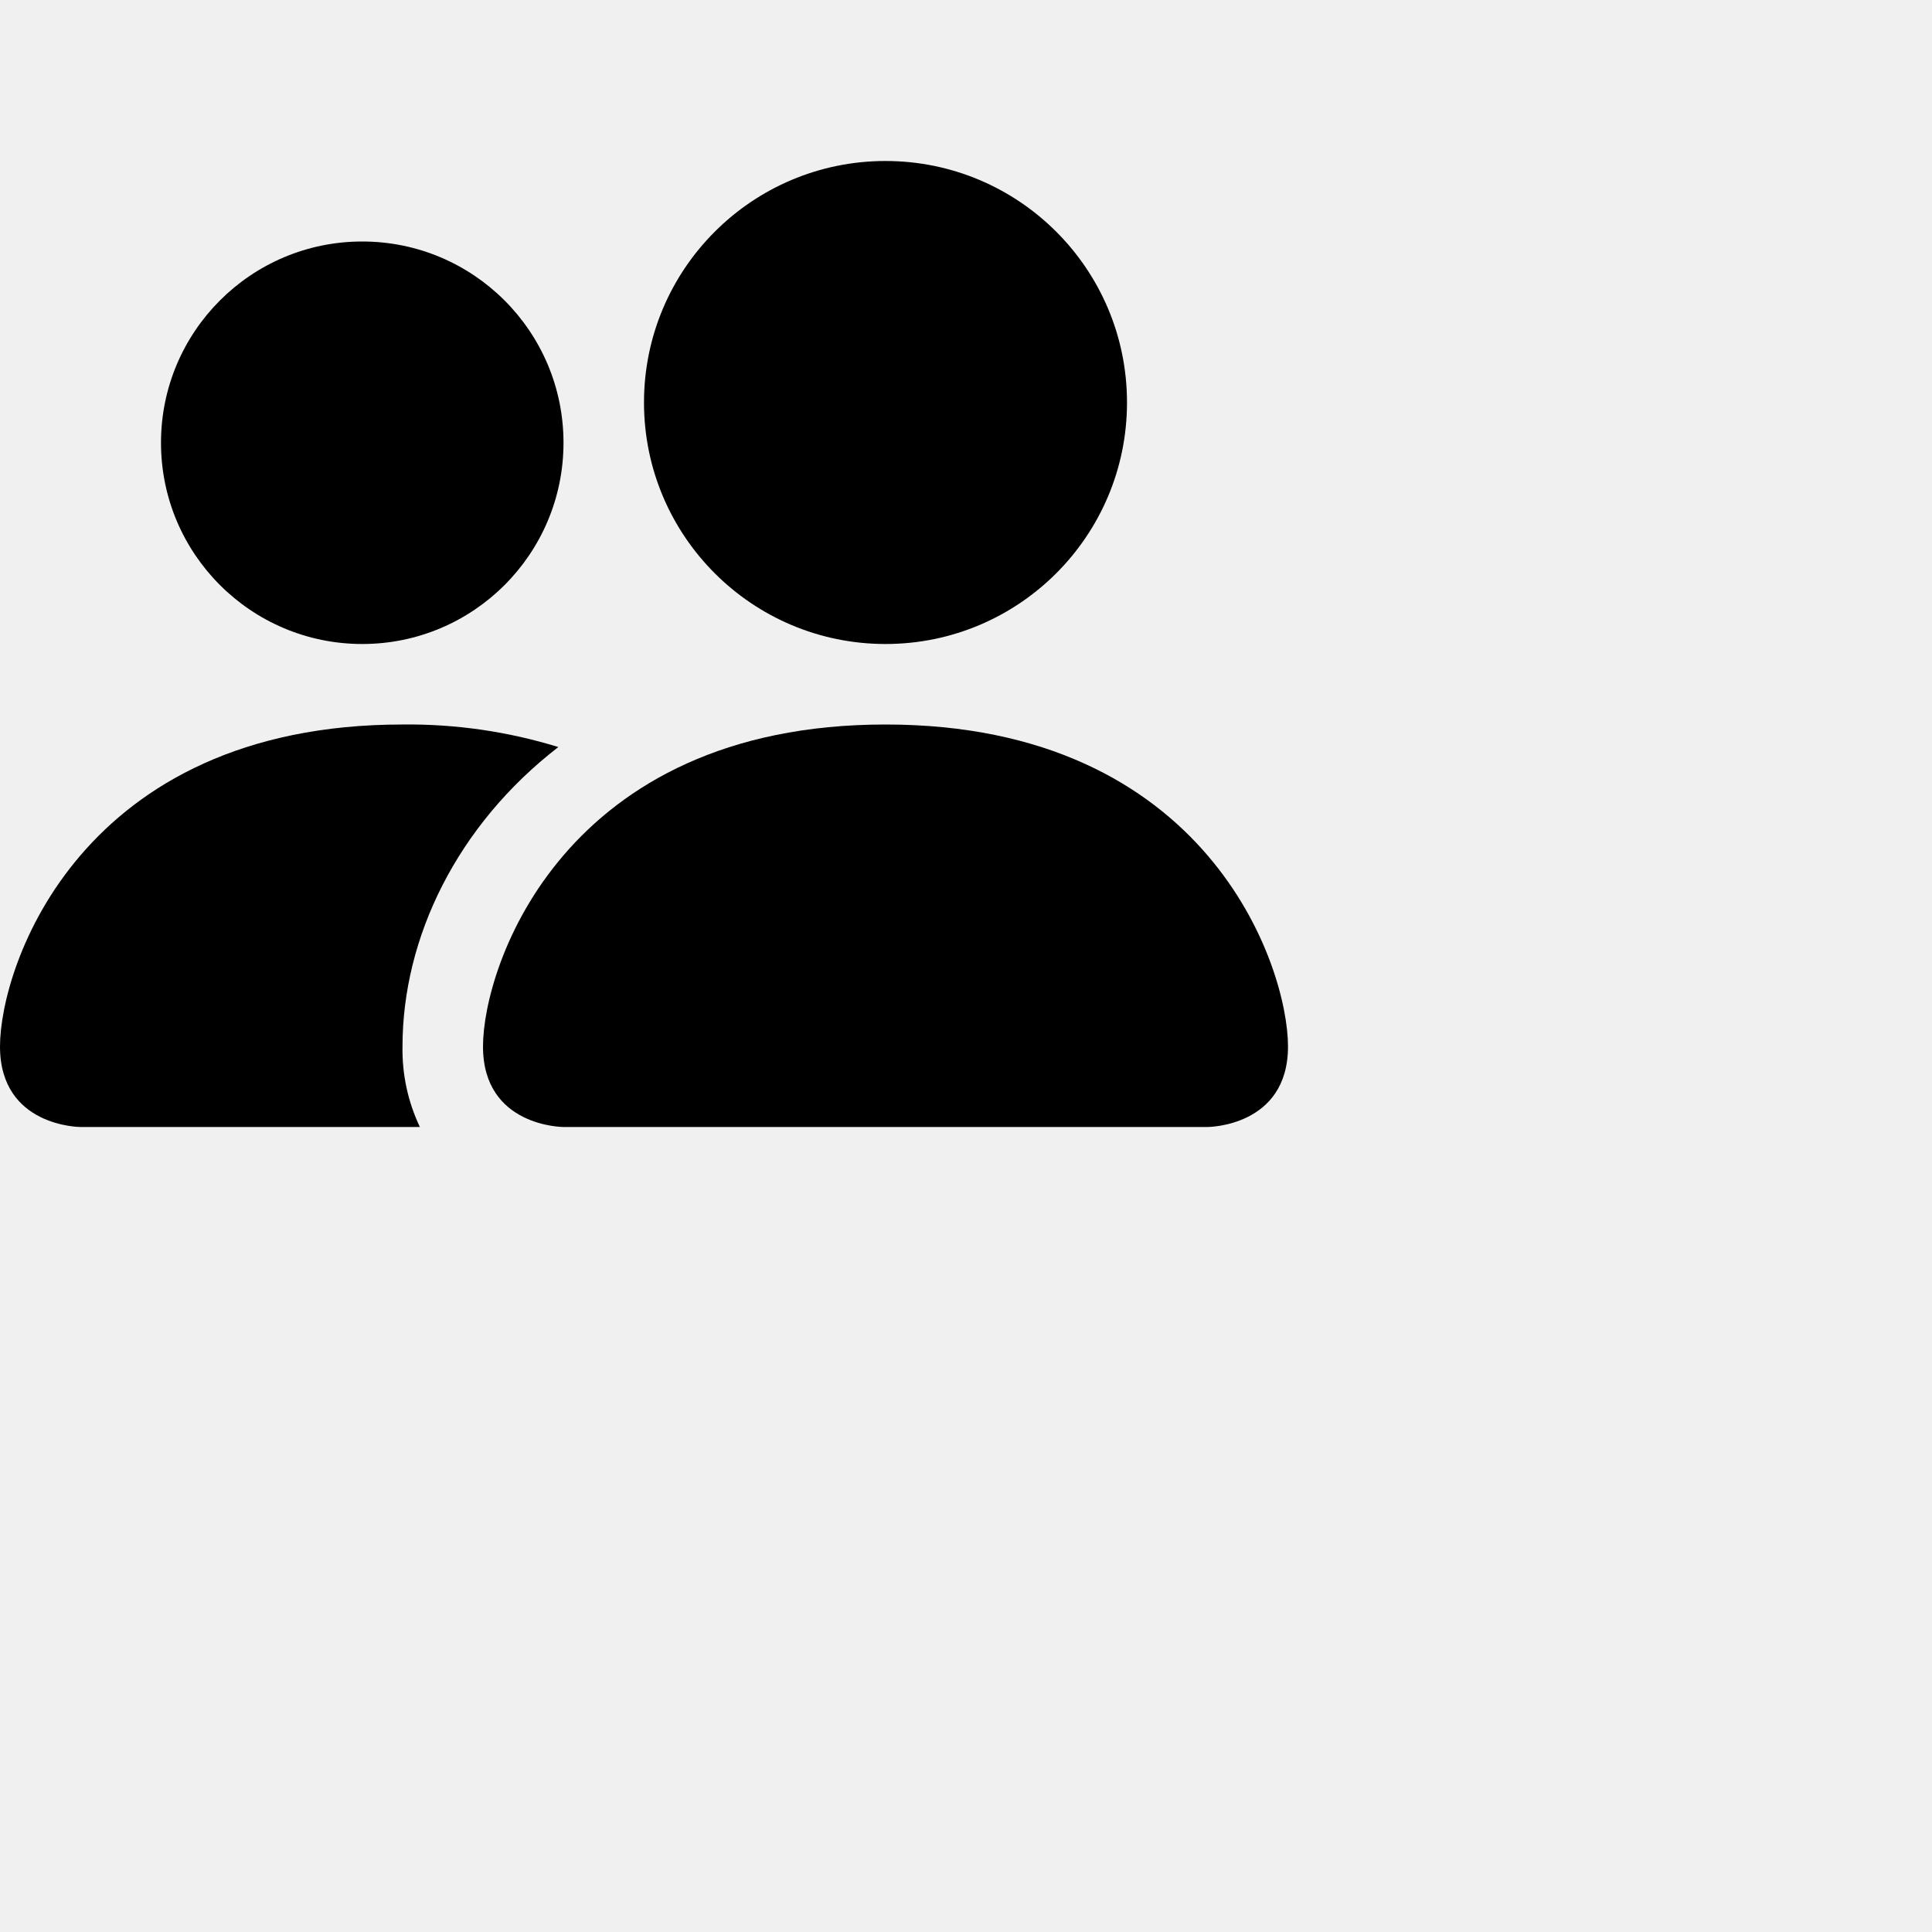
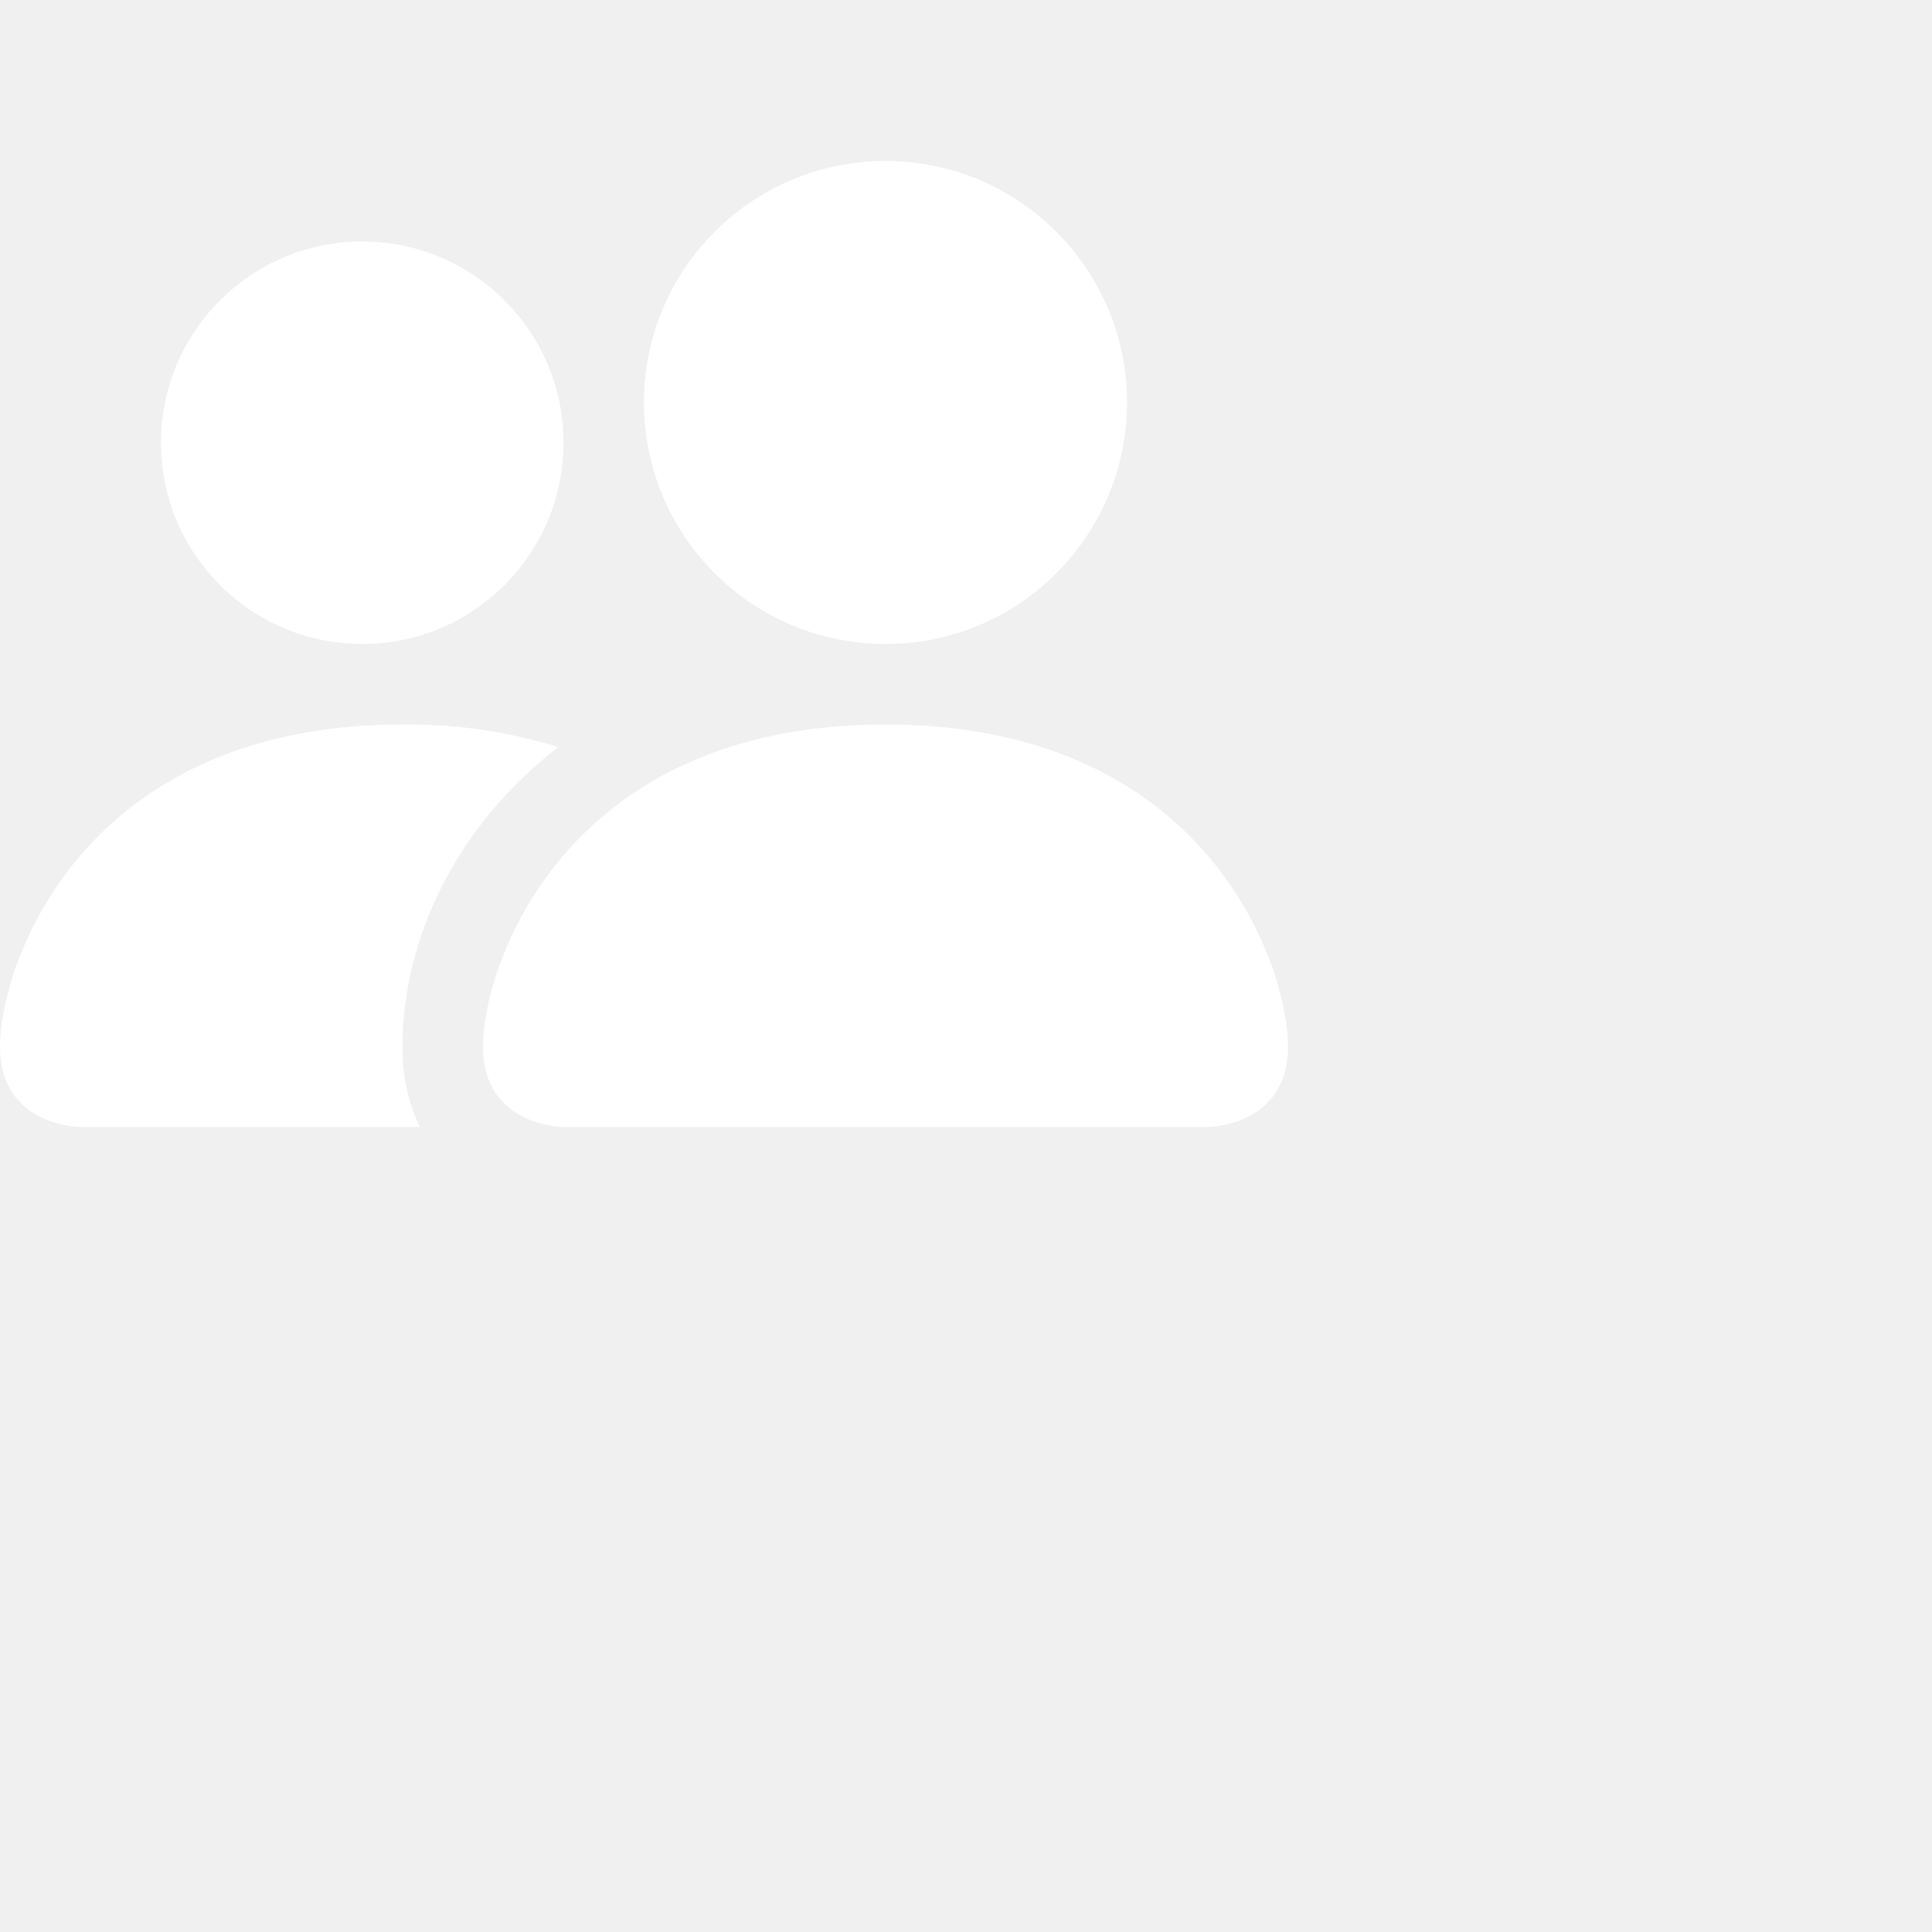
<svg xmlns="http://www.w3.org/2000/svg" width="24" height="24" fill="currentColor" class="bi bi-people-fill" viewBox="0 0 24 24">
-   <path d="M7 14s-1 0-1-1 1-4 5-4 5 3 5 4-1 1-1 1H7zm4-6a3 3 0 1 0 0-6 3 3 0 0 0 0 6z" />
-   <path fill-rule="evenodd" d="M5.216 14A2.238 2.238 0 0 1 5 13c0-1.355.68-2.75 1.936-3.72A6.325 6.325 0 0 0 5 9c-4 0-5 3-5 4s1 1 1 1h4.216z" />
-   <path d="M4.5 8a2.5 2.5 0 1 0 0-5 2.5 2.5 0 0 0 0 5z" />
+   <path d="M7 14s-1 0-1-1 1-4 5-4 5 3 5 4-1 1-1 1H7zm4-6a3 3 0 1 0 0-6 3 3 0 0 0 0 6z" fill="white" />
+   <path fill-rule="evenodd" d="M5.216 14A2.238 2.238 0 0 1 5 13c0-1.355.68-2.75 1.936-3.72A6.325 6.325 0 0 0 5 9c-4 0-5 3-5 4s1 1 1 1h4.216z" fill="white" />
+   <path d="M4.5 8a2.5 2.5 0 1 0 0-5 2.5 2.5 0 0 0 0 5z" fill="white" />
</svg>
